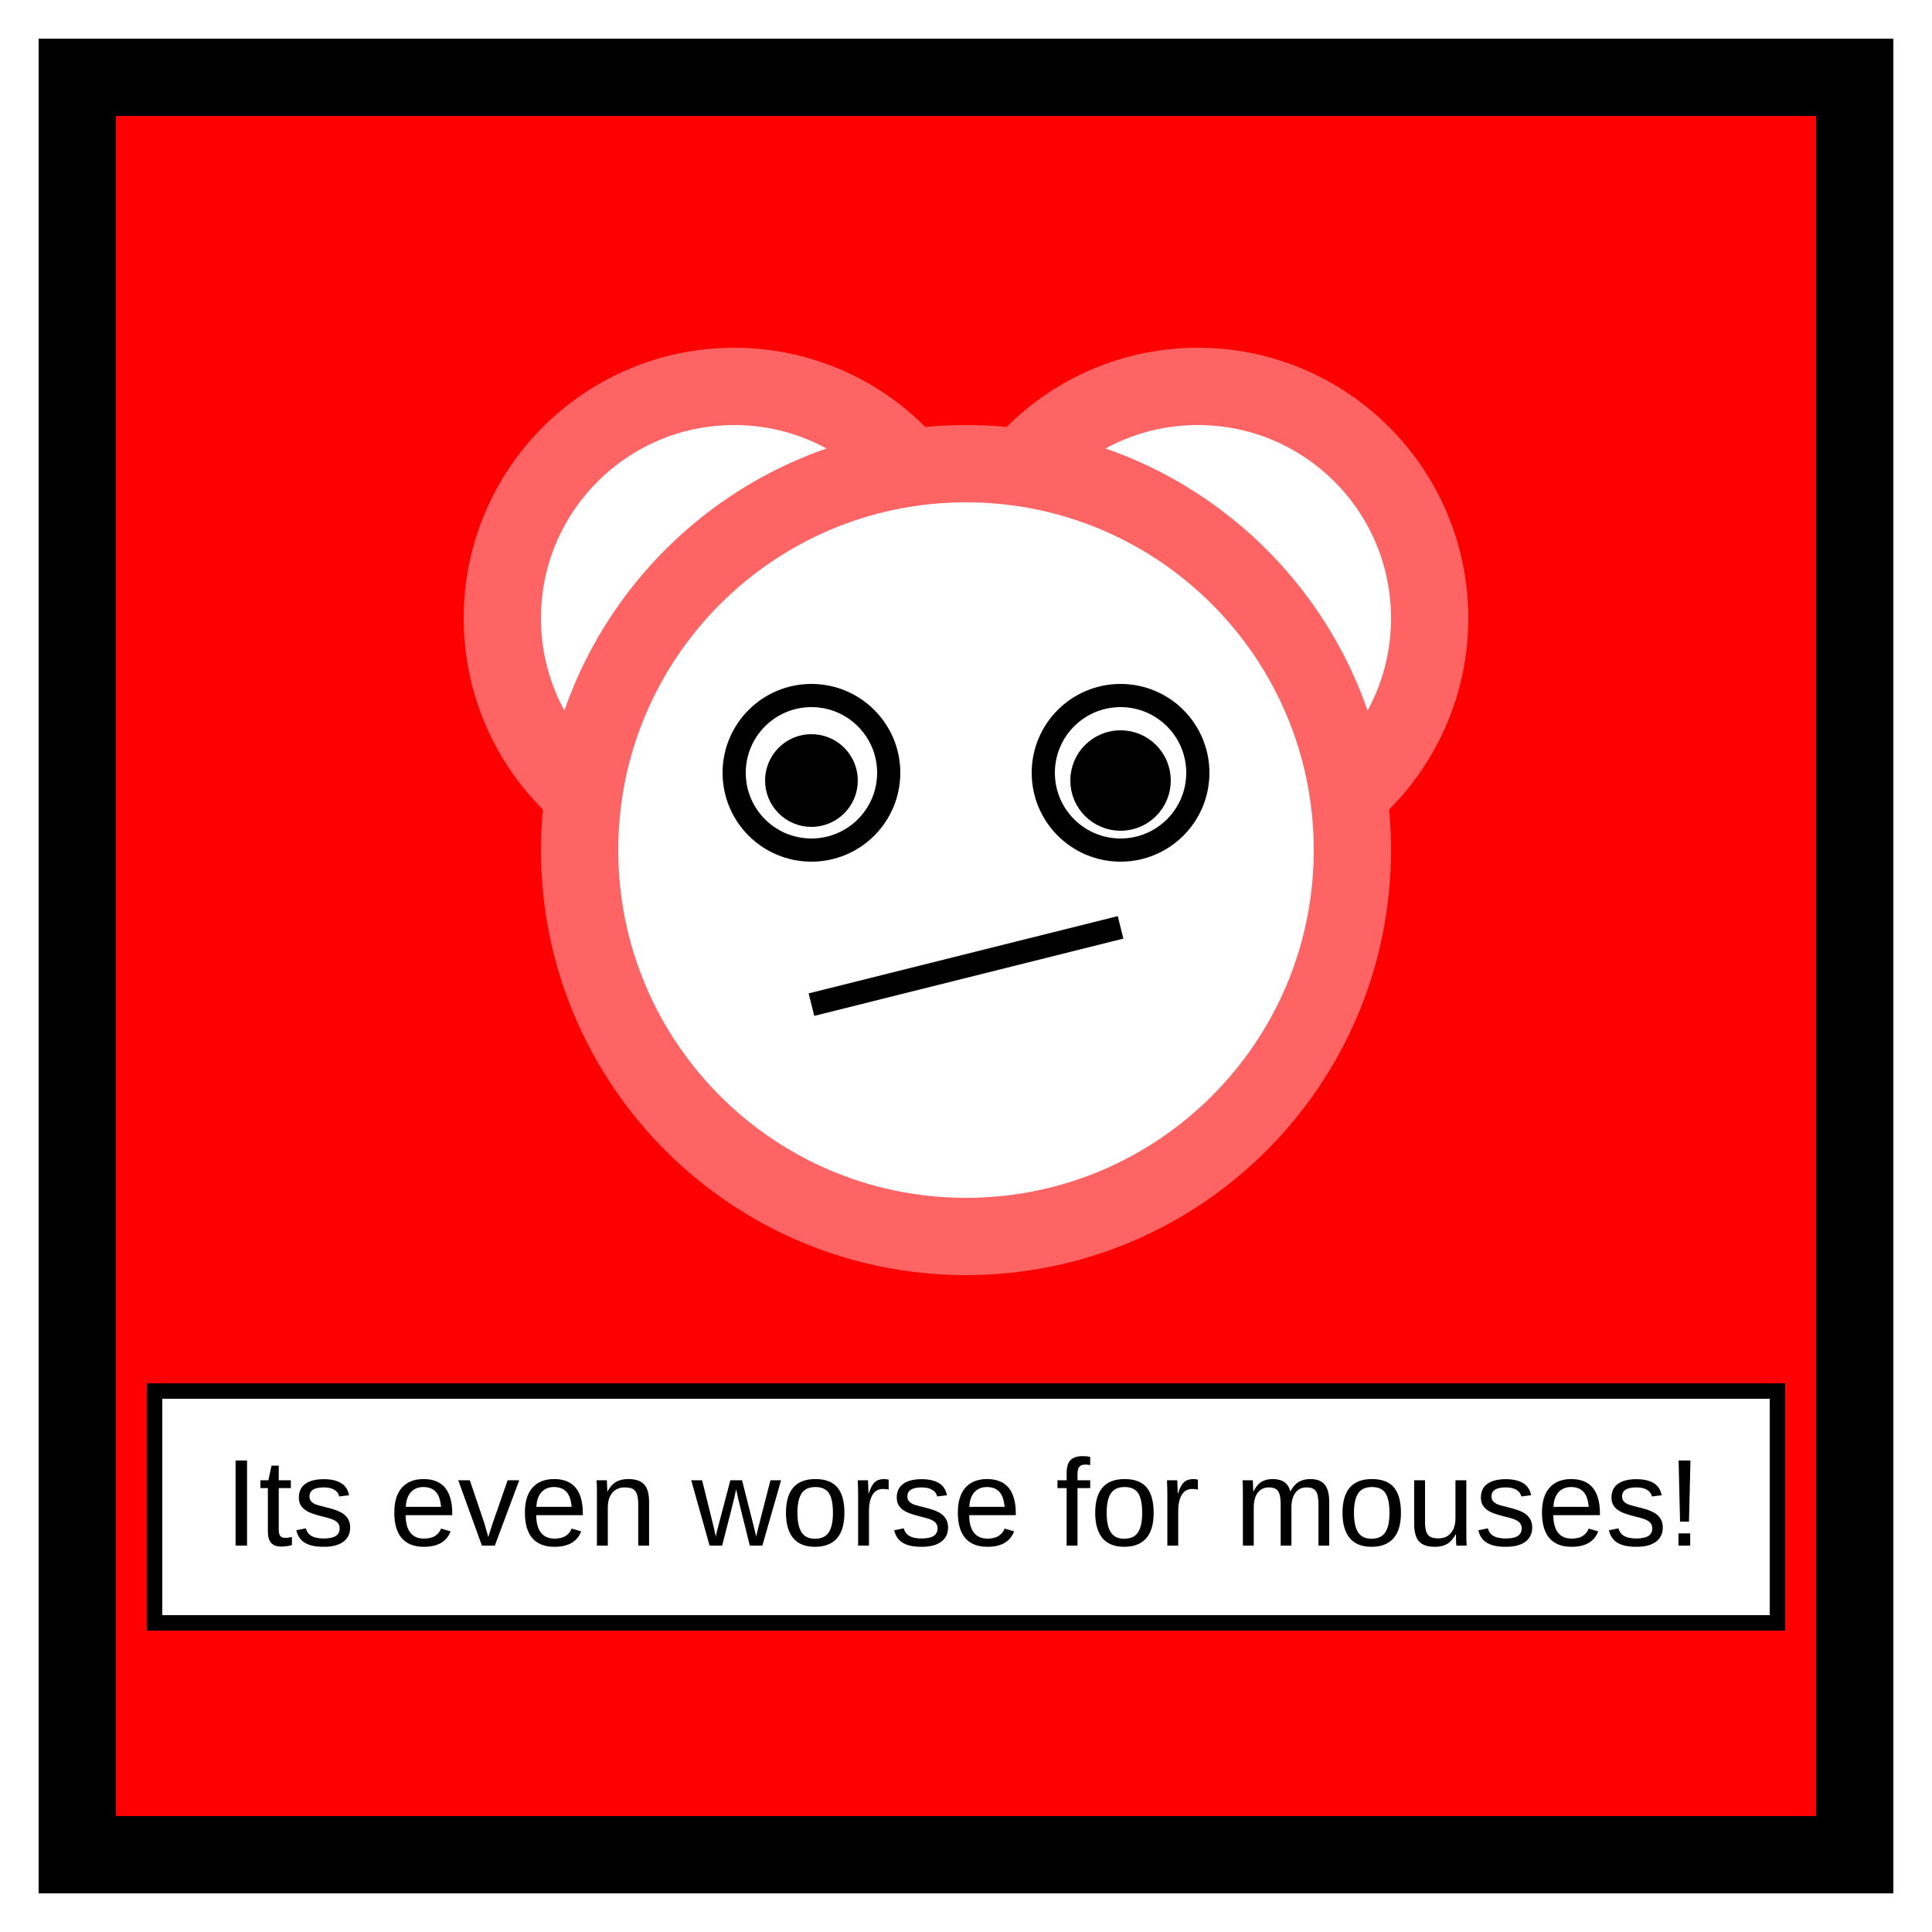
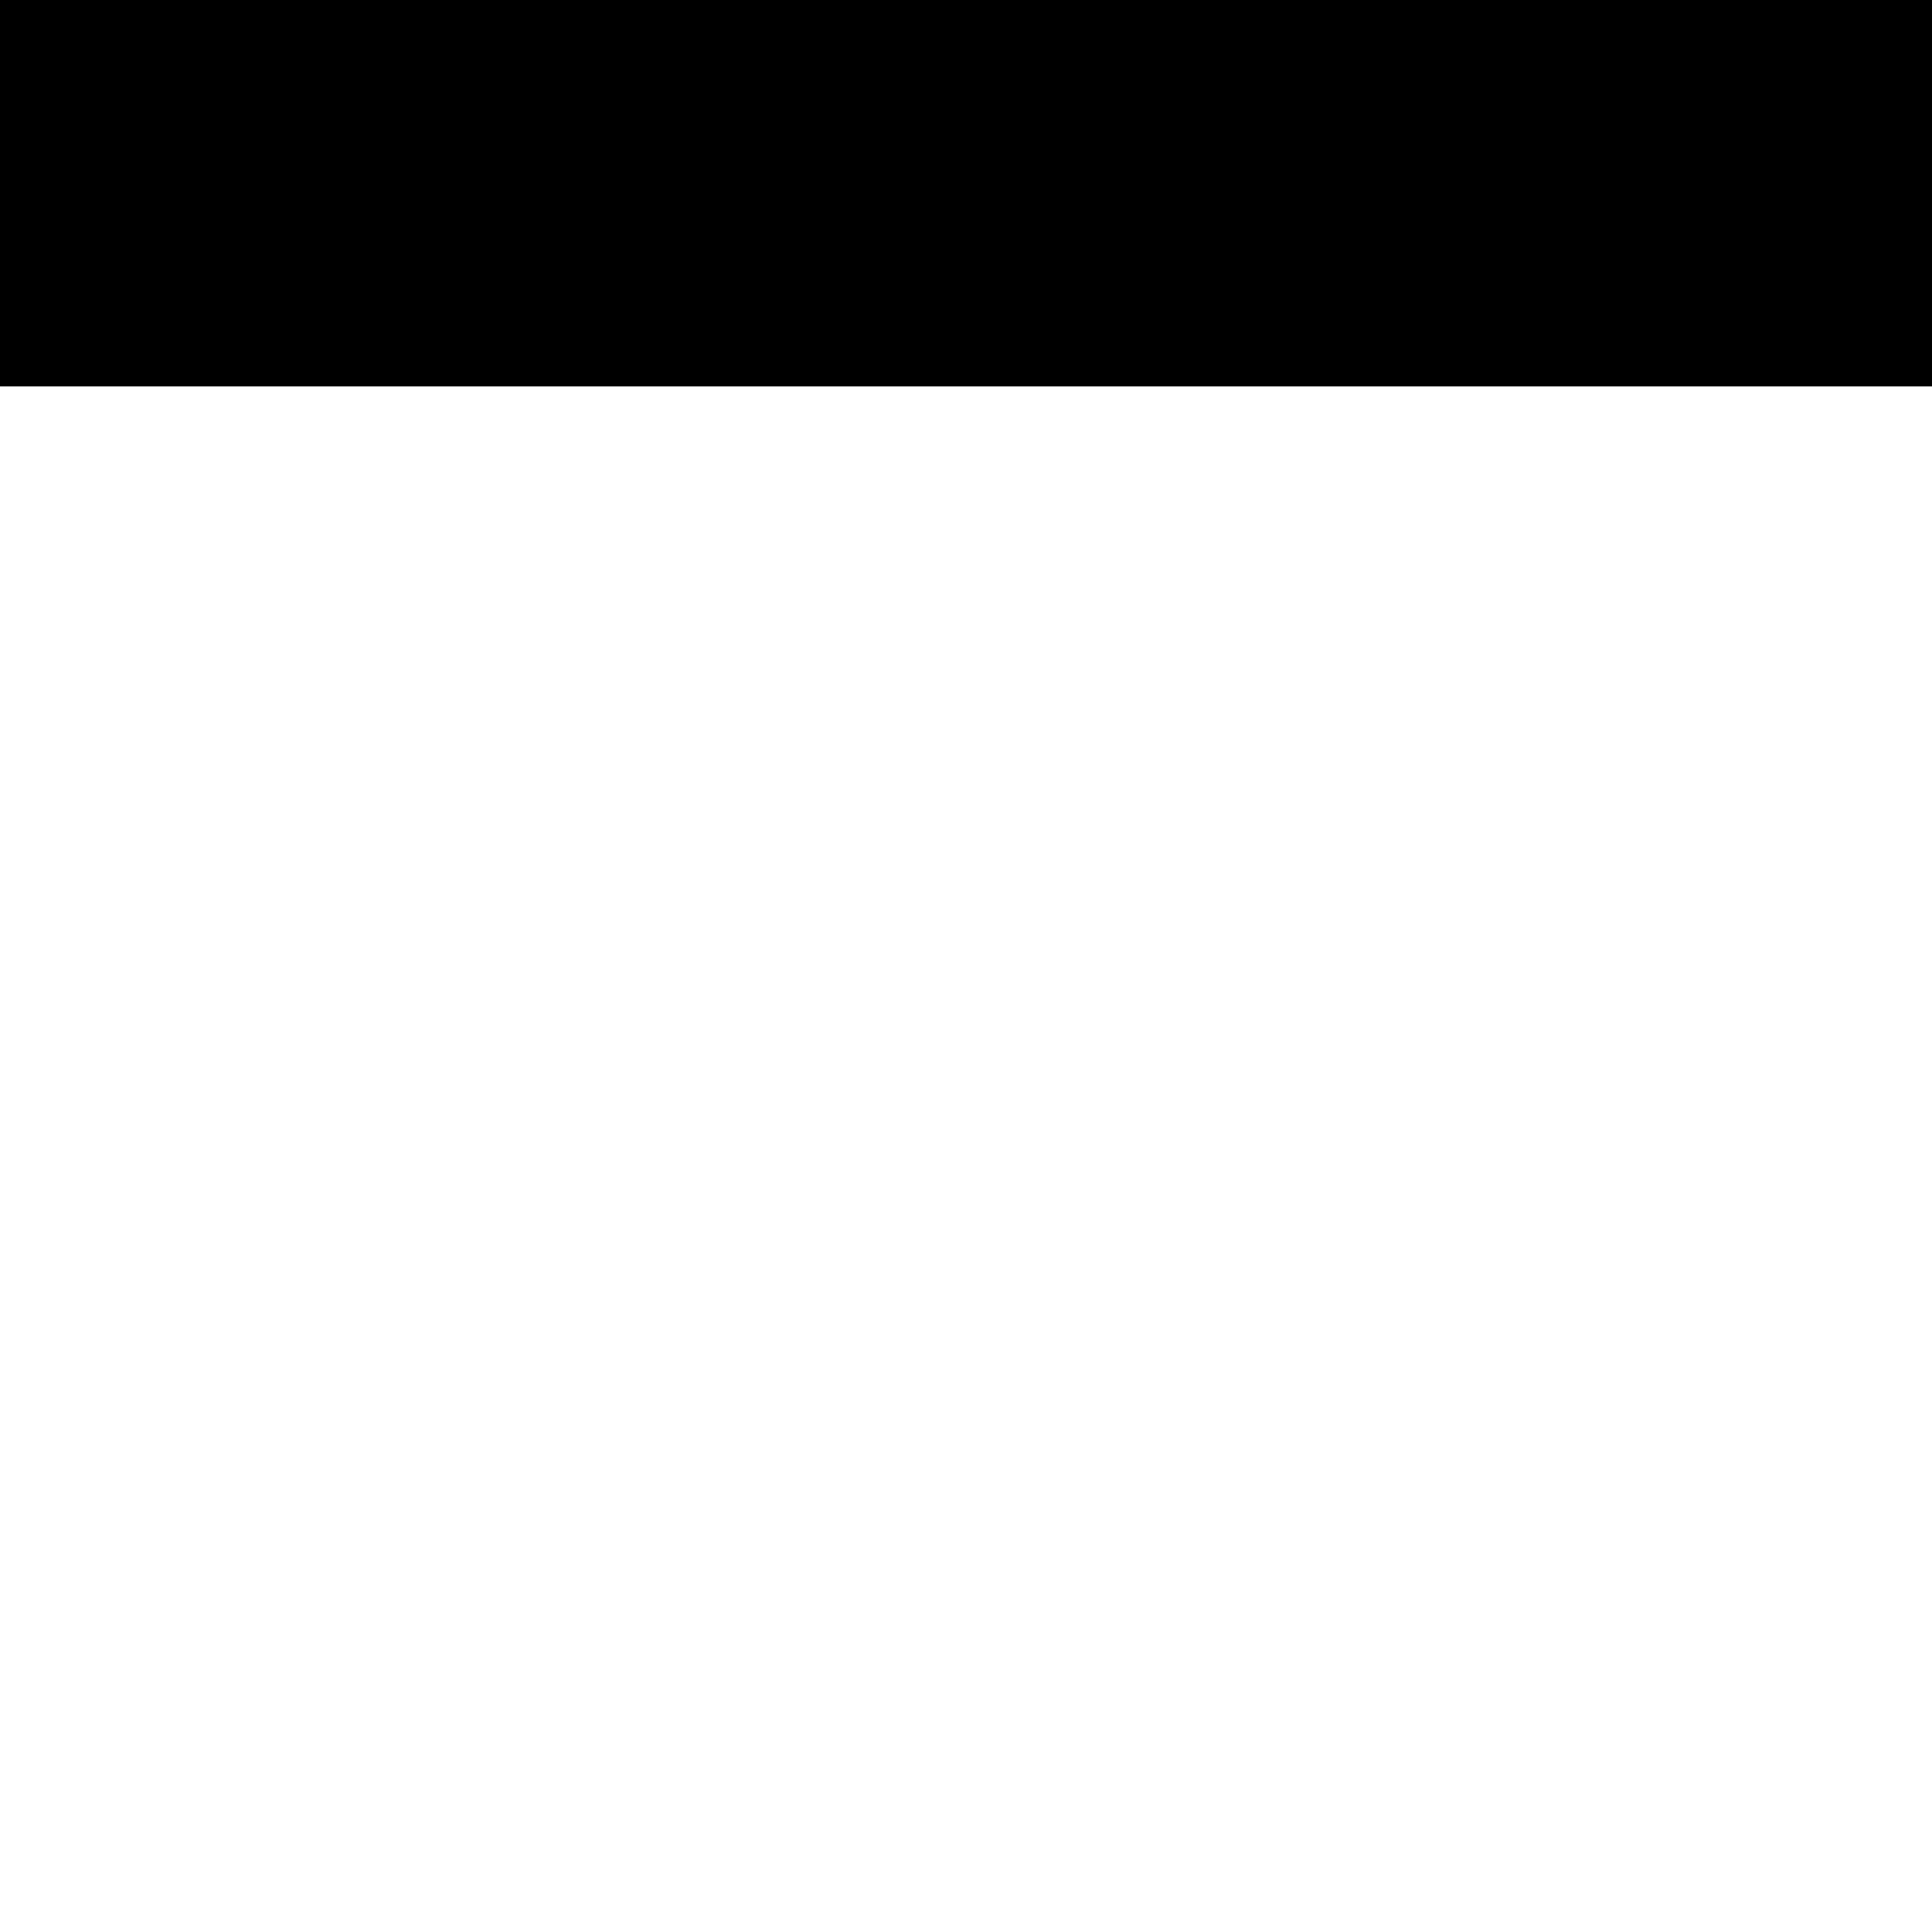
- <svg xmlns="http://www.w3.org/2000/svg" width="250" height="250" style="background-color: rgba(255, 255, 255, 1)">
-   <rect id="firkant" x="10" y="10" width="230" height="230" fill="rgba(255, 0, 0, 1)" fill-opacity="1" stroke="rgba(0, 0, 0, 1)" stroke-width="10" />
-   <g id="mouse" transform="translate(125, 80)">
-     <g id="mousEars" transform="translate(0, 0)">
-       <circle id="leftEar" cx="-30" cy="0" r="30" fill="rgba(255, 255, 255, 1)" fill-opacity="1" stroke="rgba(255, 100, 100, 1)" stroke-width="10" />
-       <circle id="rightEar" cx="30" cy="0" r="30" fill="rgba(255, 255, 255, 1)" fill-opacity="1" stroke="rgba(255, 100, 100, 1)" stroke-width="10" />
-     </g>
-     <g id="mouseFace" transform="translate(0, 0)">
-       <circle id="face" cx="0" cy="30" r="50" fill="rgba(255, 255, 255, 1)" fill-opacity="1" stroke="rgba(255, 100, 100, 1)" stroke-width="10" />
-       <circle id="eye" cx="-20" cy="20" r="10" fill="rgba(255, 255, 255, 1)" fill-opacity="1" stroke="rgba(0, 0, 0, 1)" stroke-width="3" />
-       <circle id="eye2" cx="20" cy="20" r="10" fill="rgba(255, 255, 255, 1)" fill-opacity="1" stroke="rgba(0, 0, 0, 1)" stroke-width="3" />
-       <circle id="eyeball" cx="-20" cy="21" r="5" fill="rgba(0, 0, 0, 1)" fill-opacity="1" stroke="rgba(0, 0, 0, 1)" stroke-width="2" />
-       <circle id="eyeball2" cx="20" cy="21" r="5" fill="rgba(0, 0, 0, 1)" fill-opacity="1" stroke="rgba(0, 0, 0, 1)" stroke-width="3" />
-       <line id="mouth" x1="-20" y1="50" x2="20" y2="40" stroke="rgba(0, 0, 0, 1)" stroke-width="3" />
-     </g>
-   </g>
-   <rect id="rectangle1" x="20" y="180" width="210" height="30" fill="rgba(255, 255, 255, 1)" fill-opacity="1" stroke="rgba(0, 0, 0, 1)" stroke-width="2" />
-   <text id="txt" x="29" y="200" fill="rgba(0, 0, 0, 1)" font-family="Arial" font-size="16">Its even worse for mouses!</text>
+ <svg xmlns="http://www.w3.org/2000/svg" width="5" height="5" style="background-color: rgba(255, 255, 255, 1)">
+   <line id="l1" x1="0" y1="0" x2="6" y2="5,5" stroke="rgba(0, 0, 0, 1)" stroke-width="2" />
</svg>
